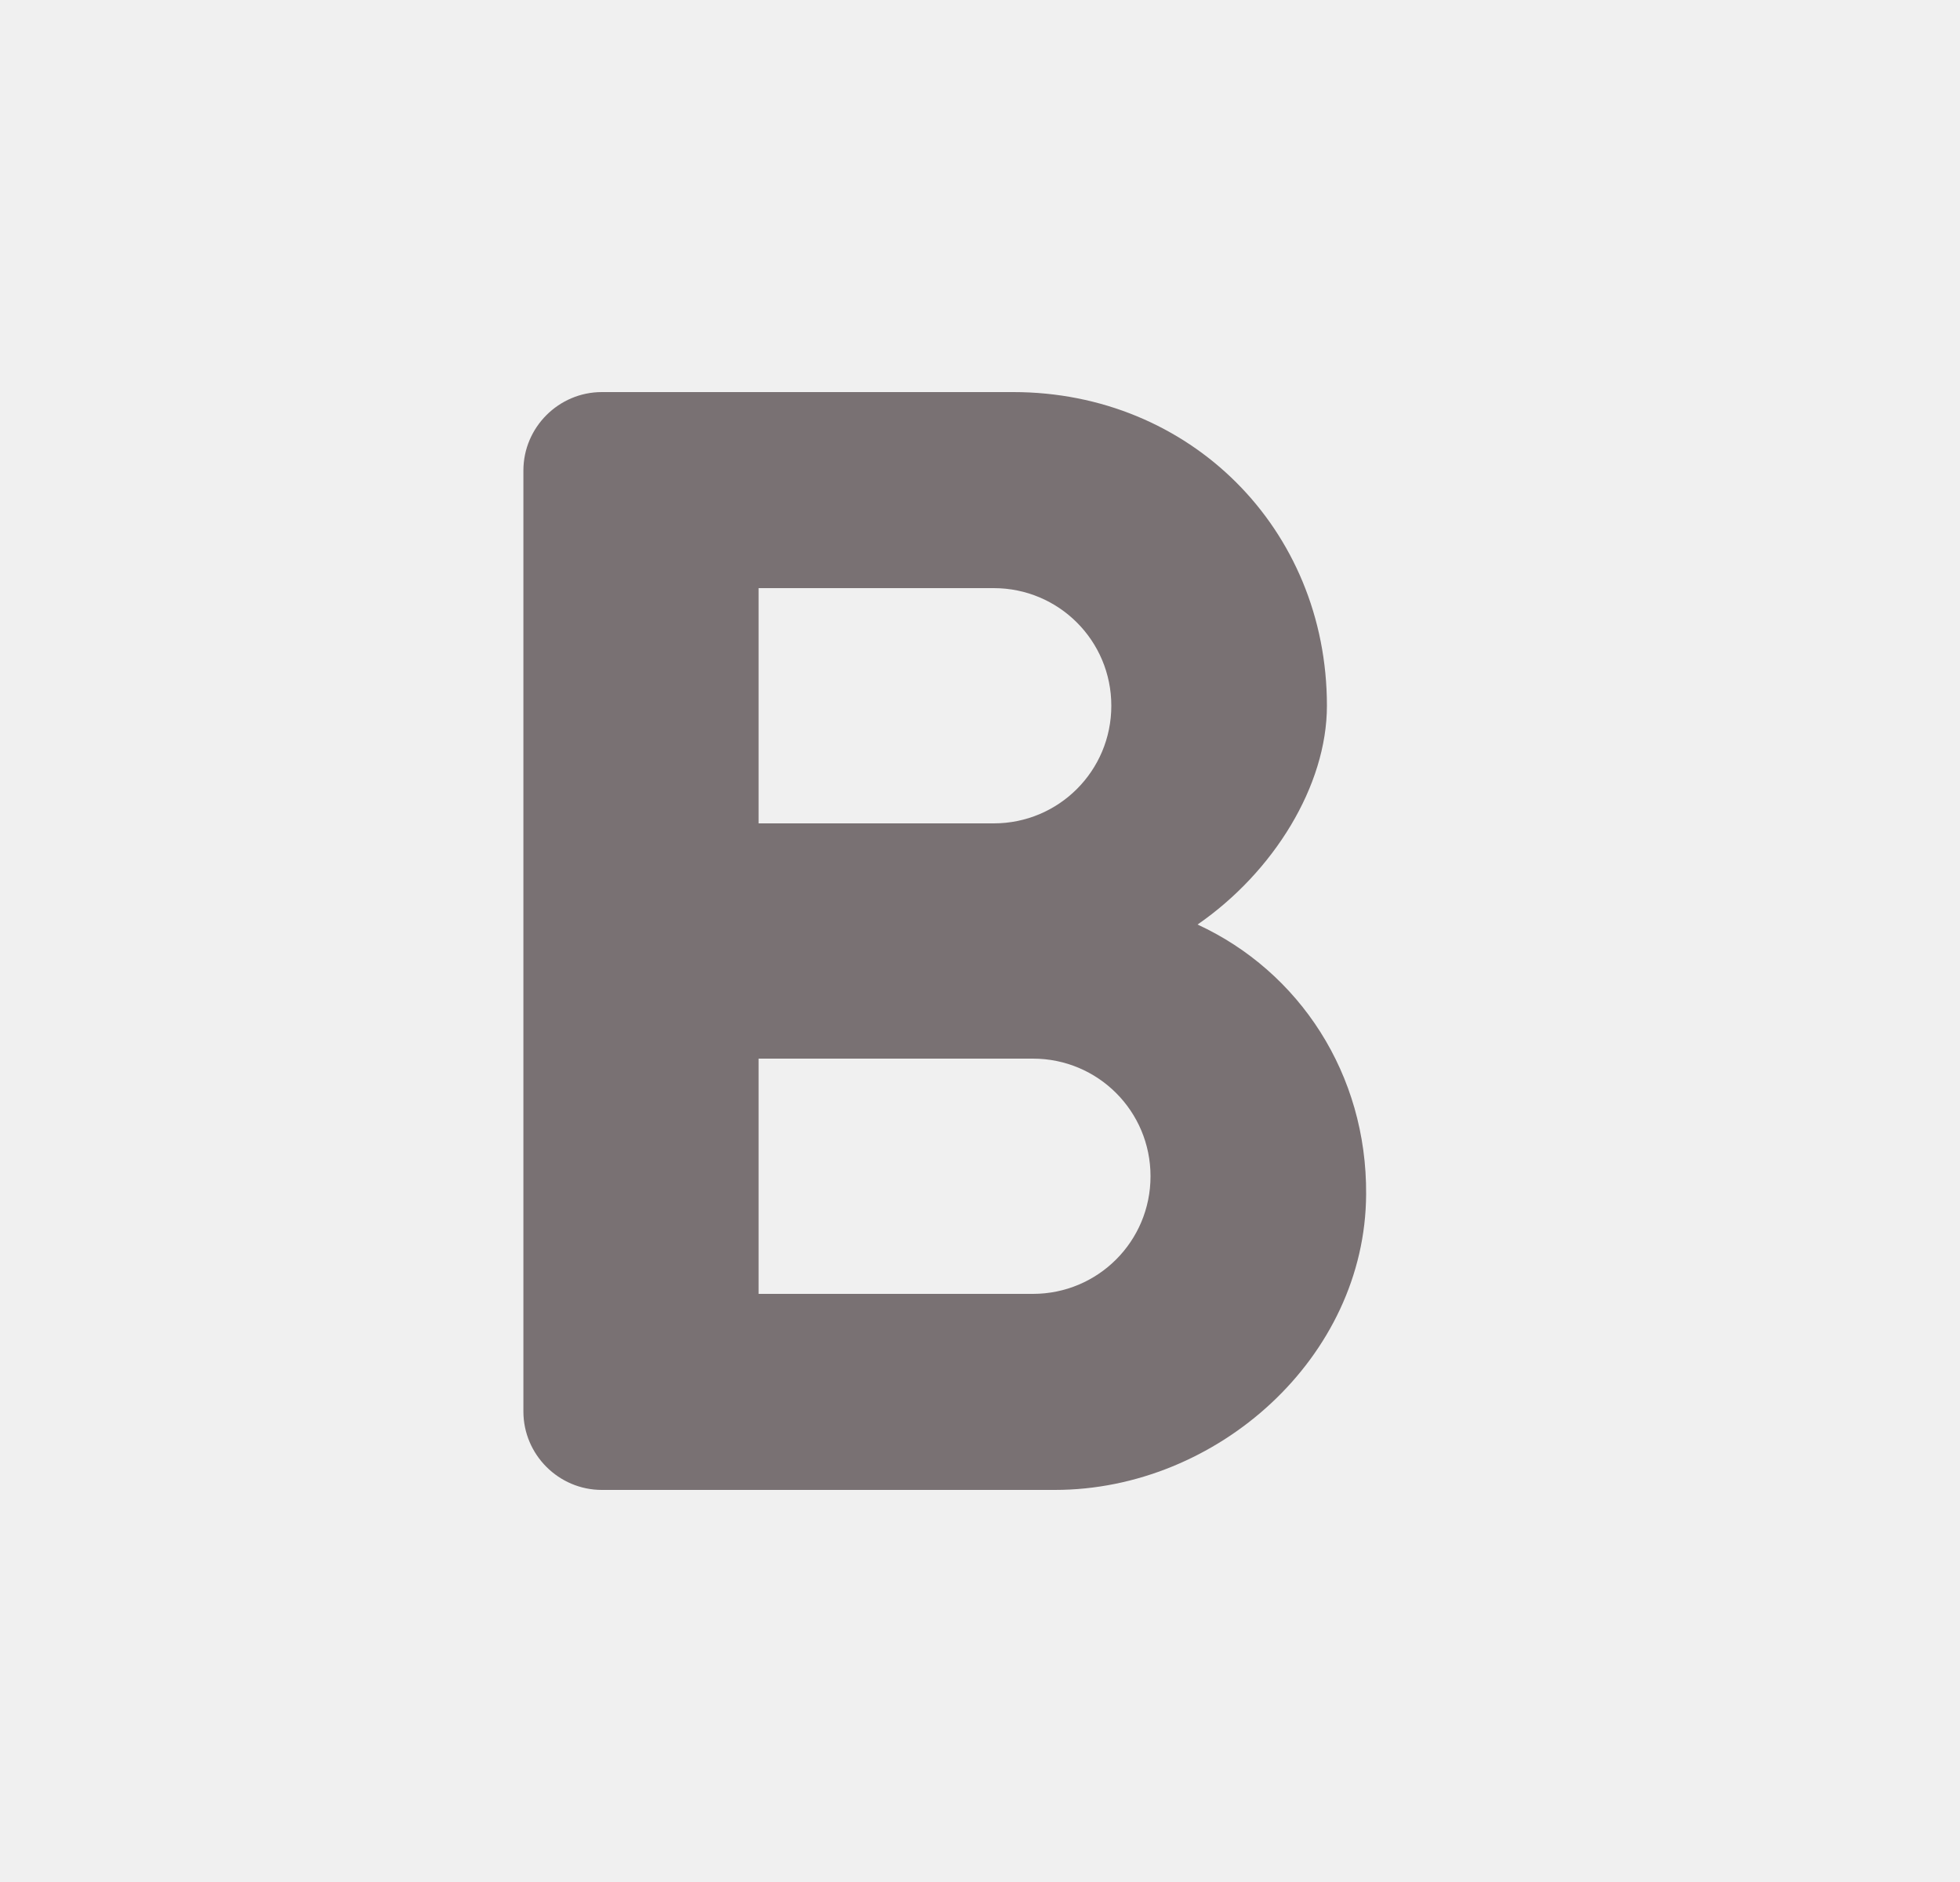
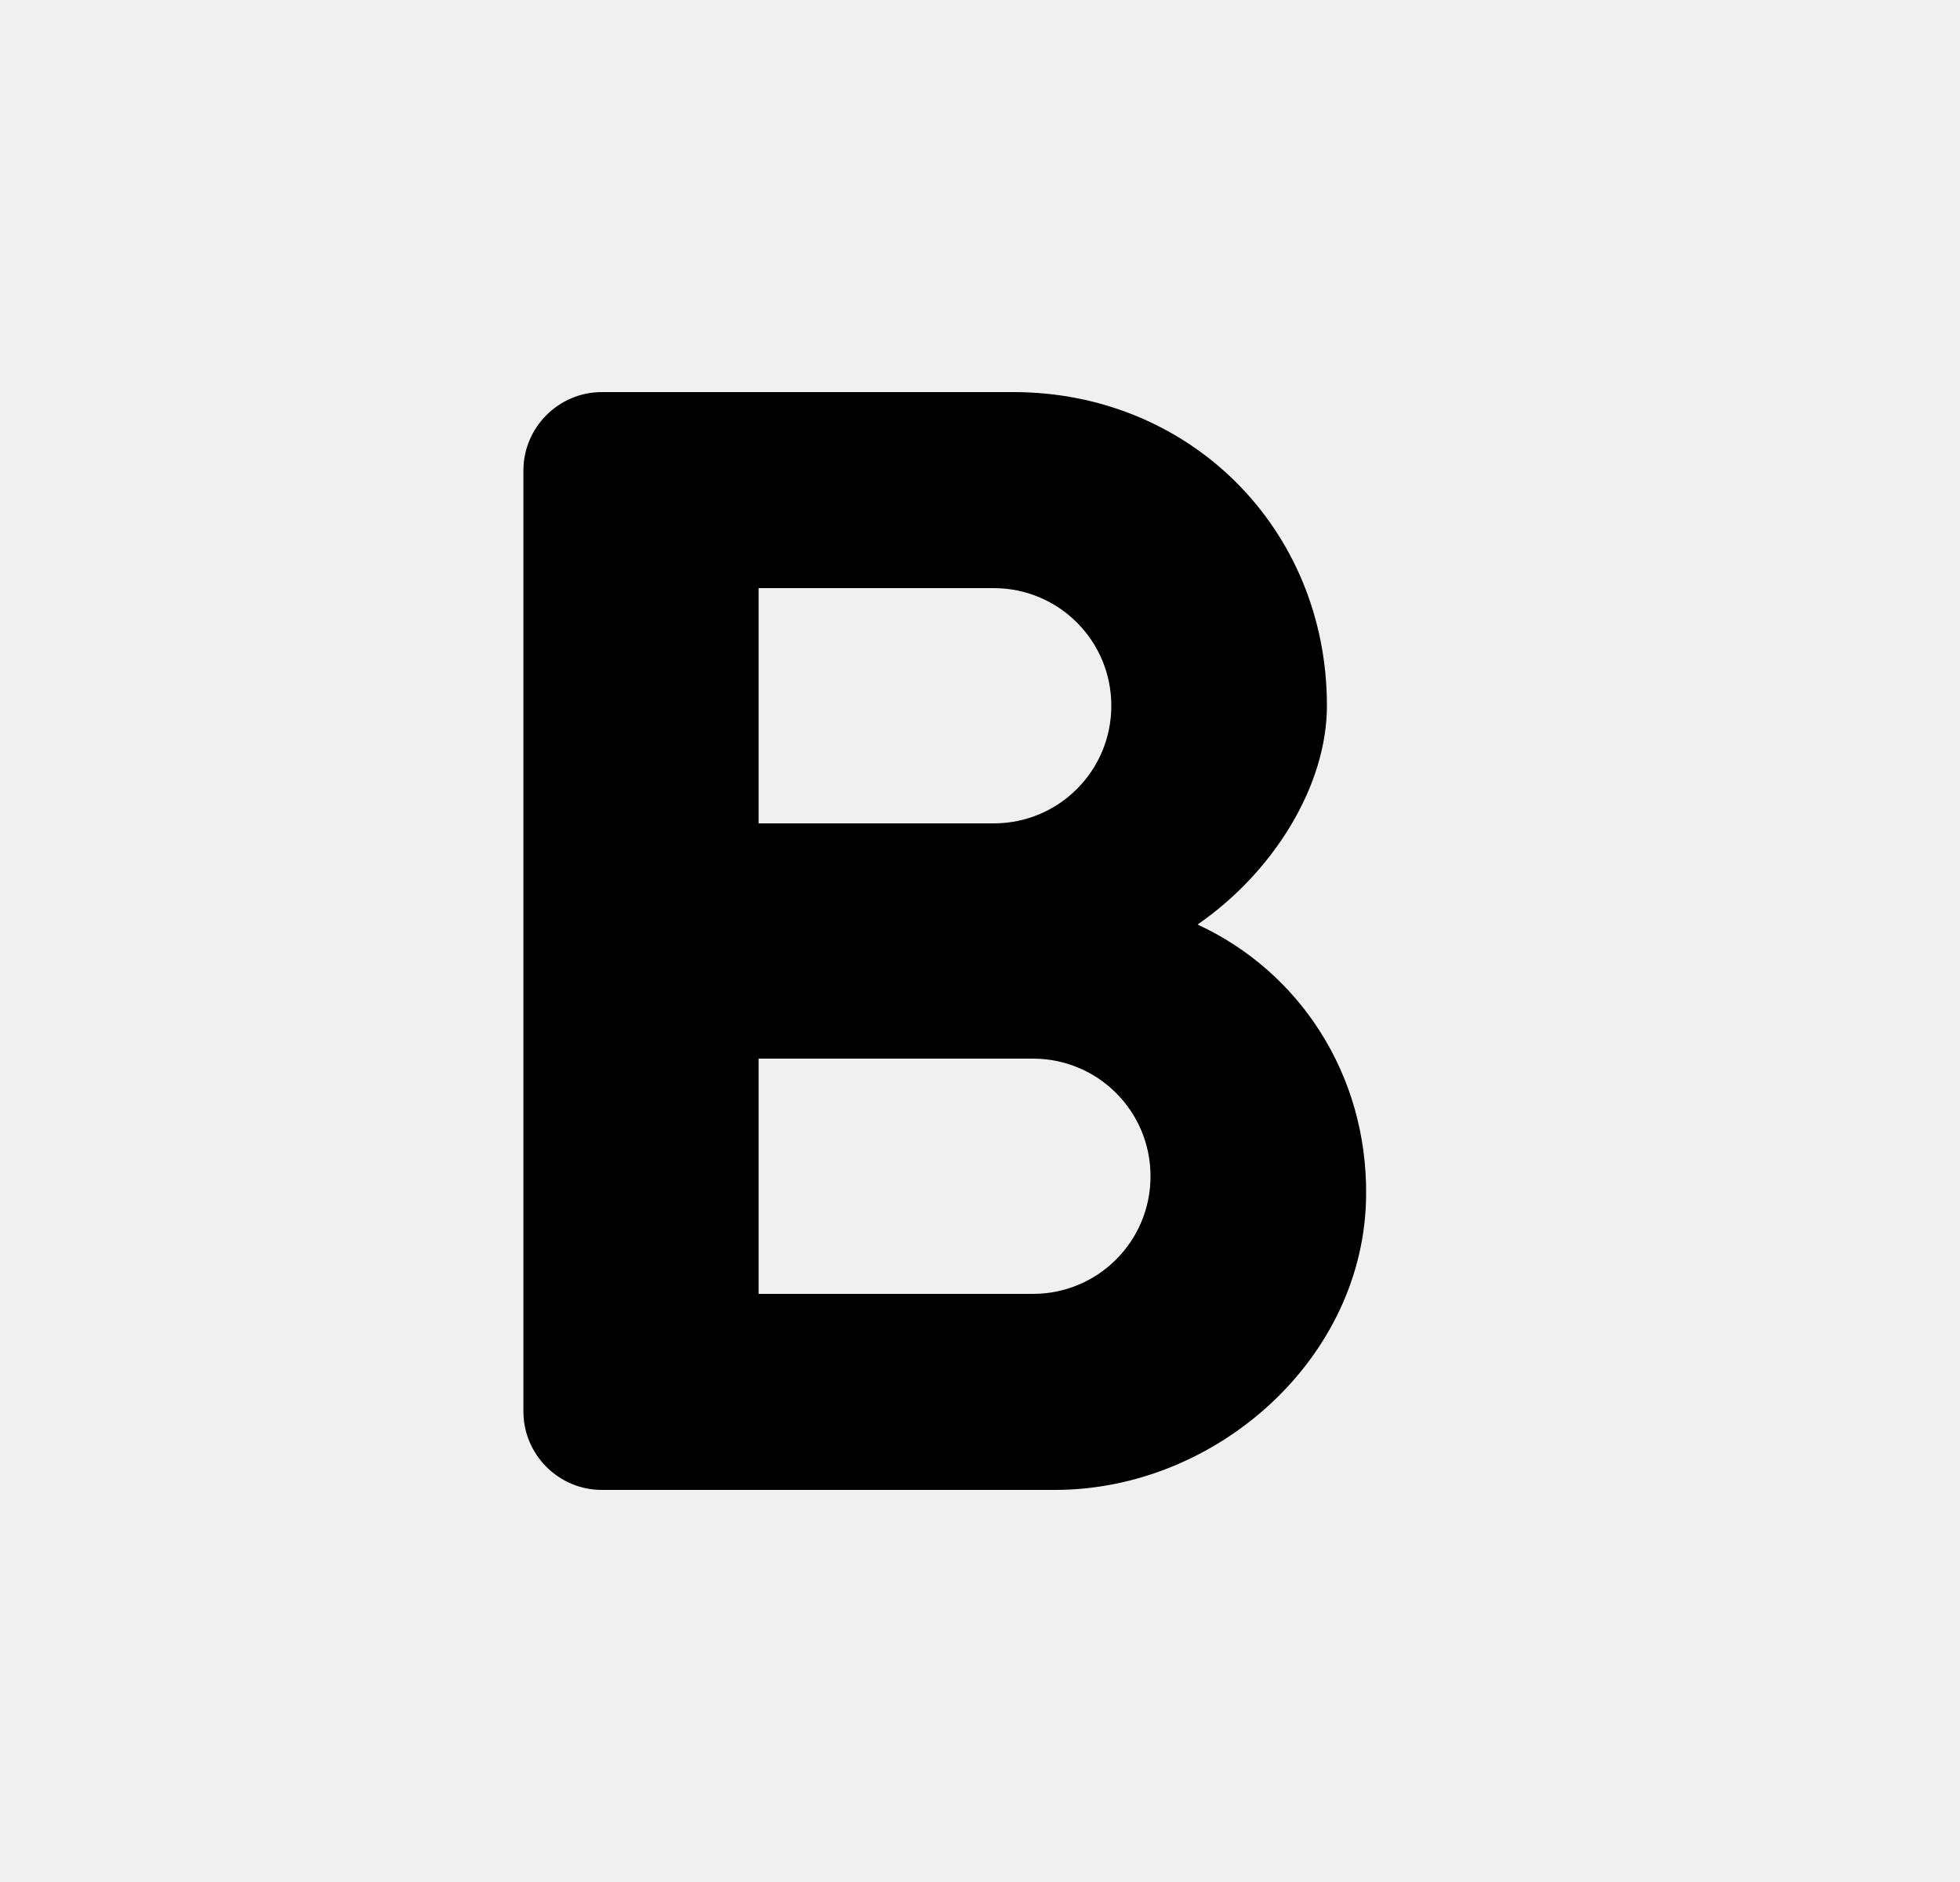
- <svg xmlns="http://www.w3.org/2000/svg" width="25" height="24" viewBox="0 0 25 24" fill="none">
-   <g clip-path="url(#clip0_287_633)">
-     <path d="M15.275 11.79C16.245 11.12 16.925 10.02 16.925 9C16.925 6.74 15.175 5 12.925 5H7.676C7.126 5 6.676 5.45 6.676 6V18C6.676 18.55 7.126 19 7.676 19H13.456C15.525 19 17.416 17.31 17.425 15.23C17.436 13.7 16.576 12.39 15.275 11.79ZM9.676 7.5H12.675C13.505 7.5 14.175 8.17 14.175 9C14.175 9.83 13.505 10.5 12.675 10.5H9.676V7.5ZM13.175 16.5H9.676V13.5H13.175C14.005 13.5 14.675 14.17 14.675 15C14.675 15.83 14.005 16.5 13.175 16.5Z" fill="#797173" />
-   </g>
-   <defs>
-     <clipPath id="clip0_287_633">
-       <rect width="24" height="24" fill="white" transform="translate(0.0505371)" />
-     </clipPath>
-   </defs>
+ <svg xmlns="http://www.w3.org/2000/svg" width="25" height="24" viewBox="0 0 25 24">
+   <path d="M15.275 11.79C16.245 11.12 16.925 10.02 16.925 9C16.925 6.74 15.175 5 12.925 5H7.676C7.126 5 6.676 5.45 6.676 6V18C6.676 18.55 7.126 19 7.676 19H13.456C15.525 19 17.416 17.31 17.425 15.23C17.436 13.7 16.576 12.39 15.275 11.79ZM9.676 7.5H12.675C13.505 7.5 14.175 8.17 14.175 9C14.175 9.83 13.505 10.5 12.675 10.5H9.676V7.5ZM13.175 16.5H9.676V13.5H13.175C14.005 13.5 14.675 14.17 14.675 15C14.675 15.83 14.005 16.5 13.175 16.5Z" />
</svg>
